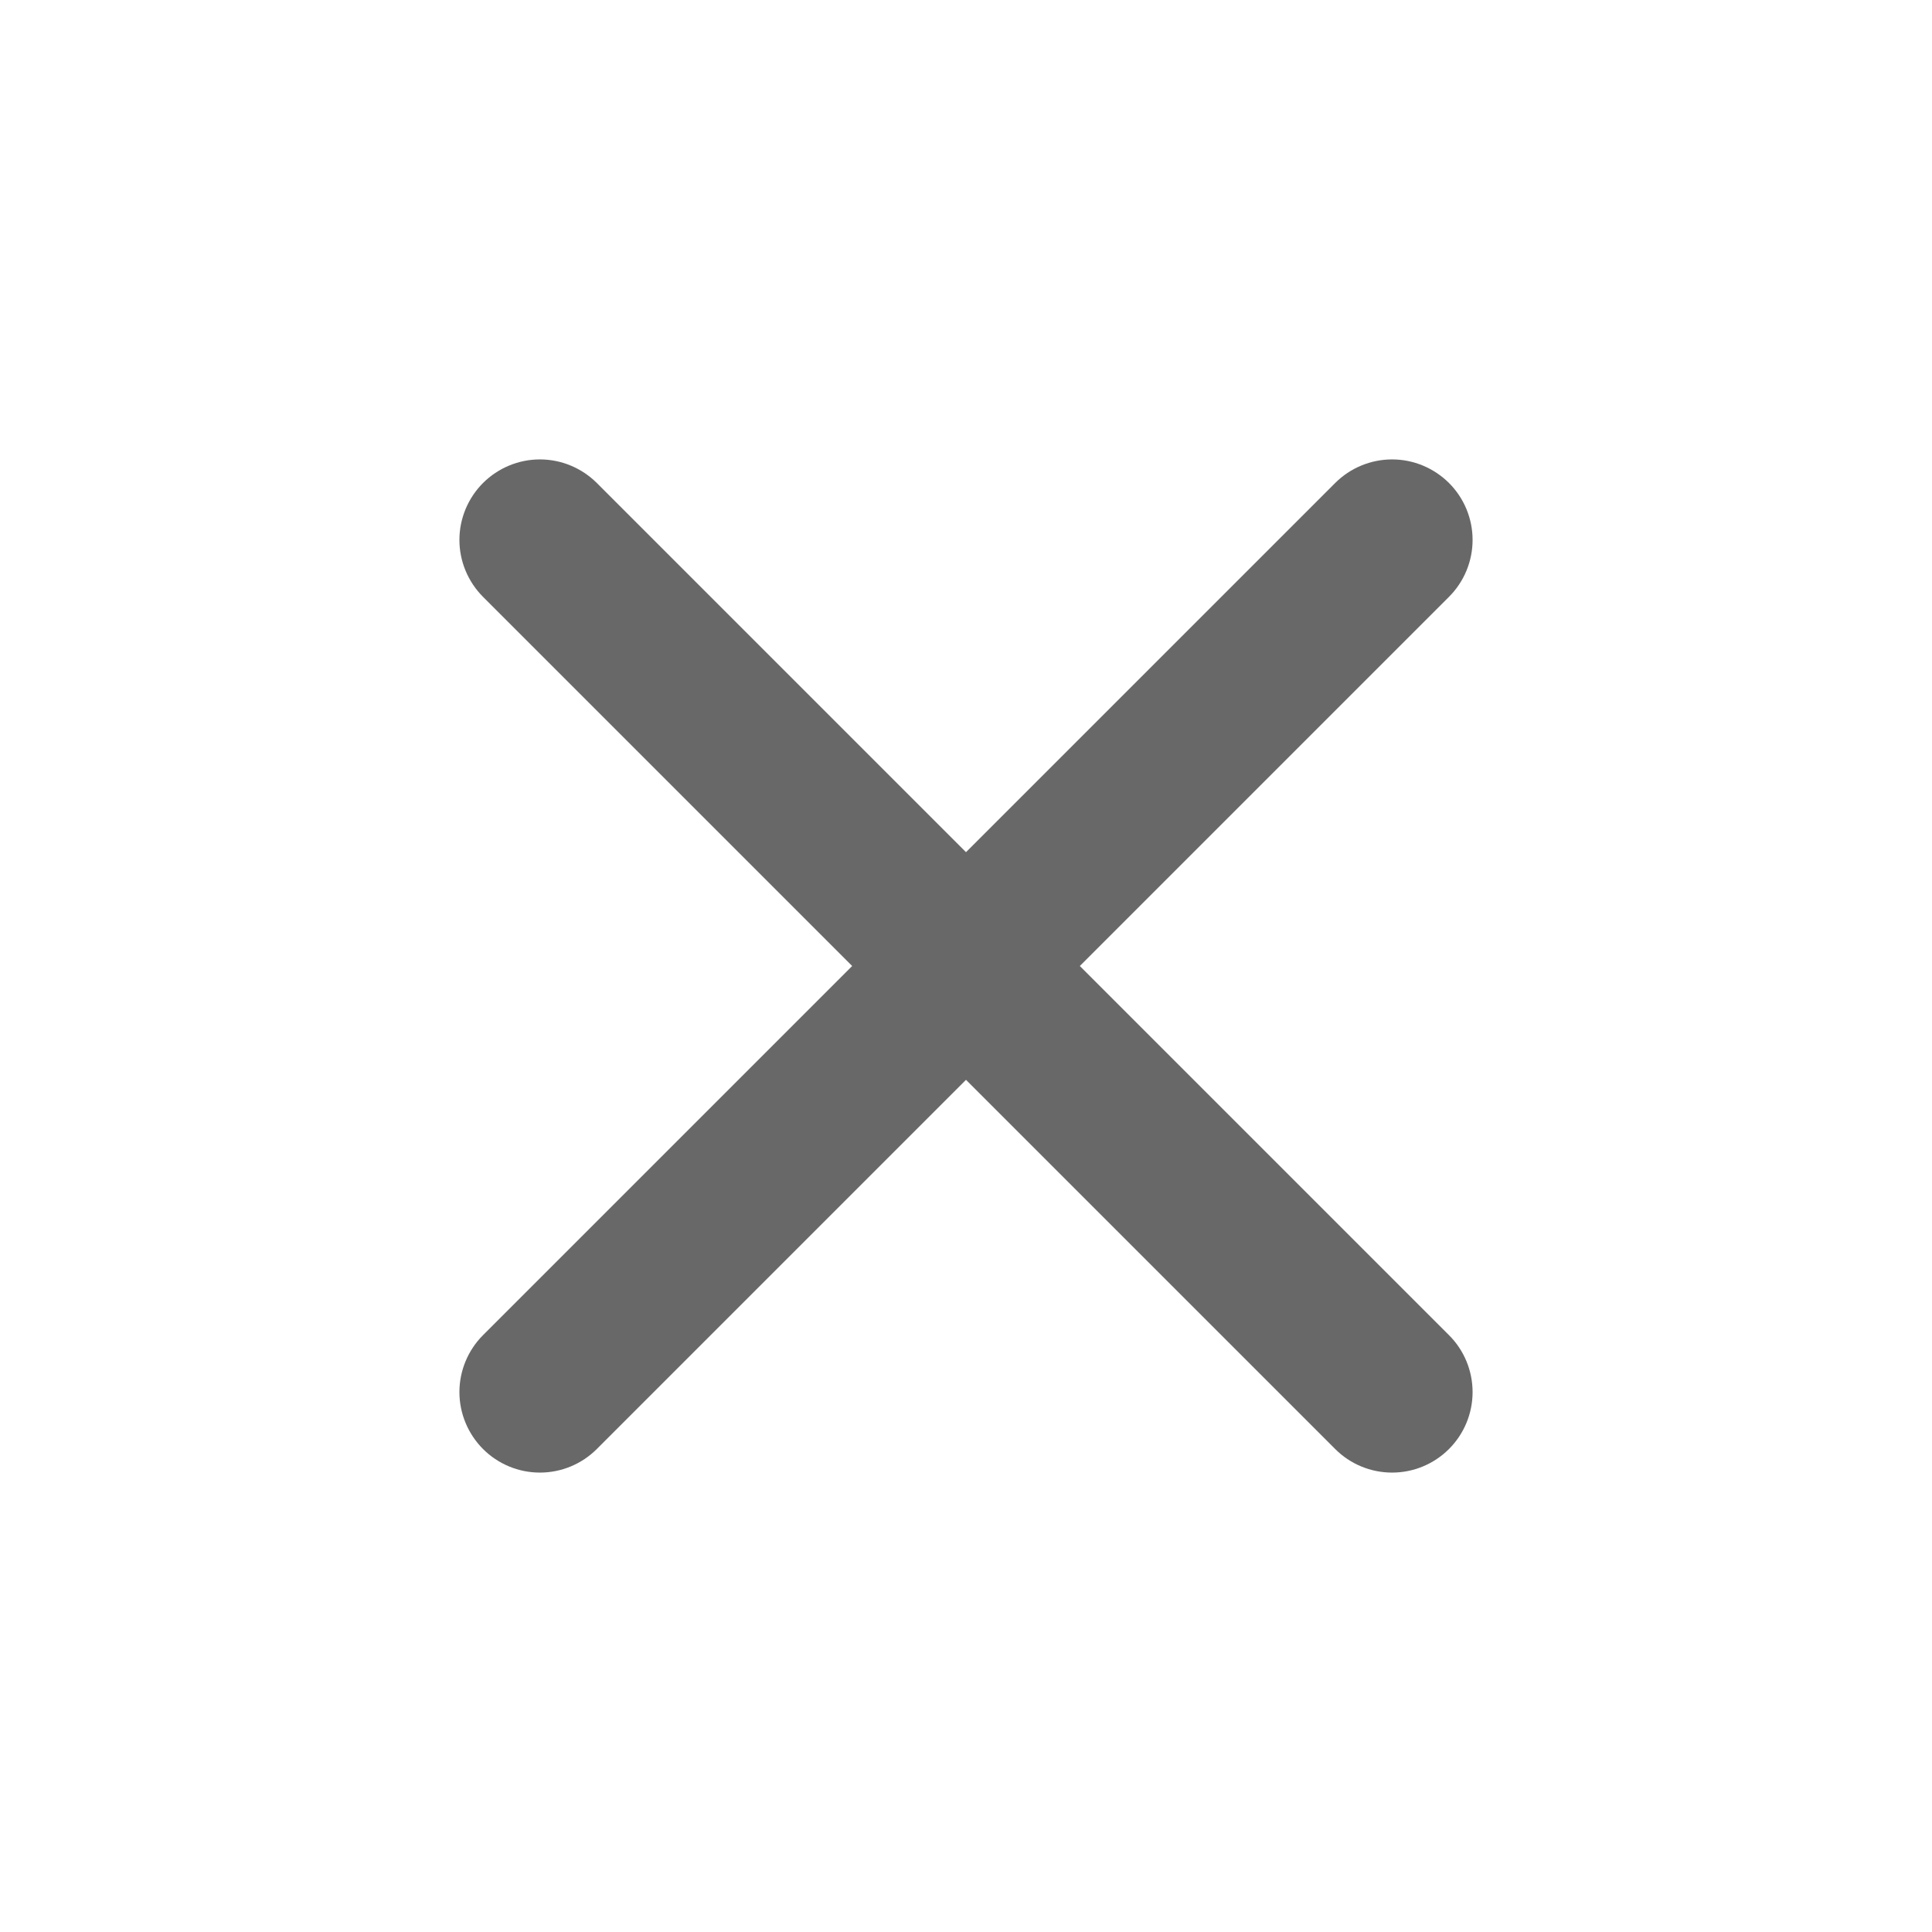
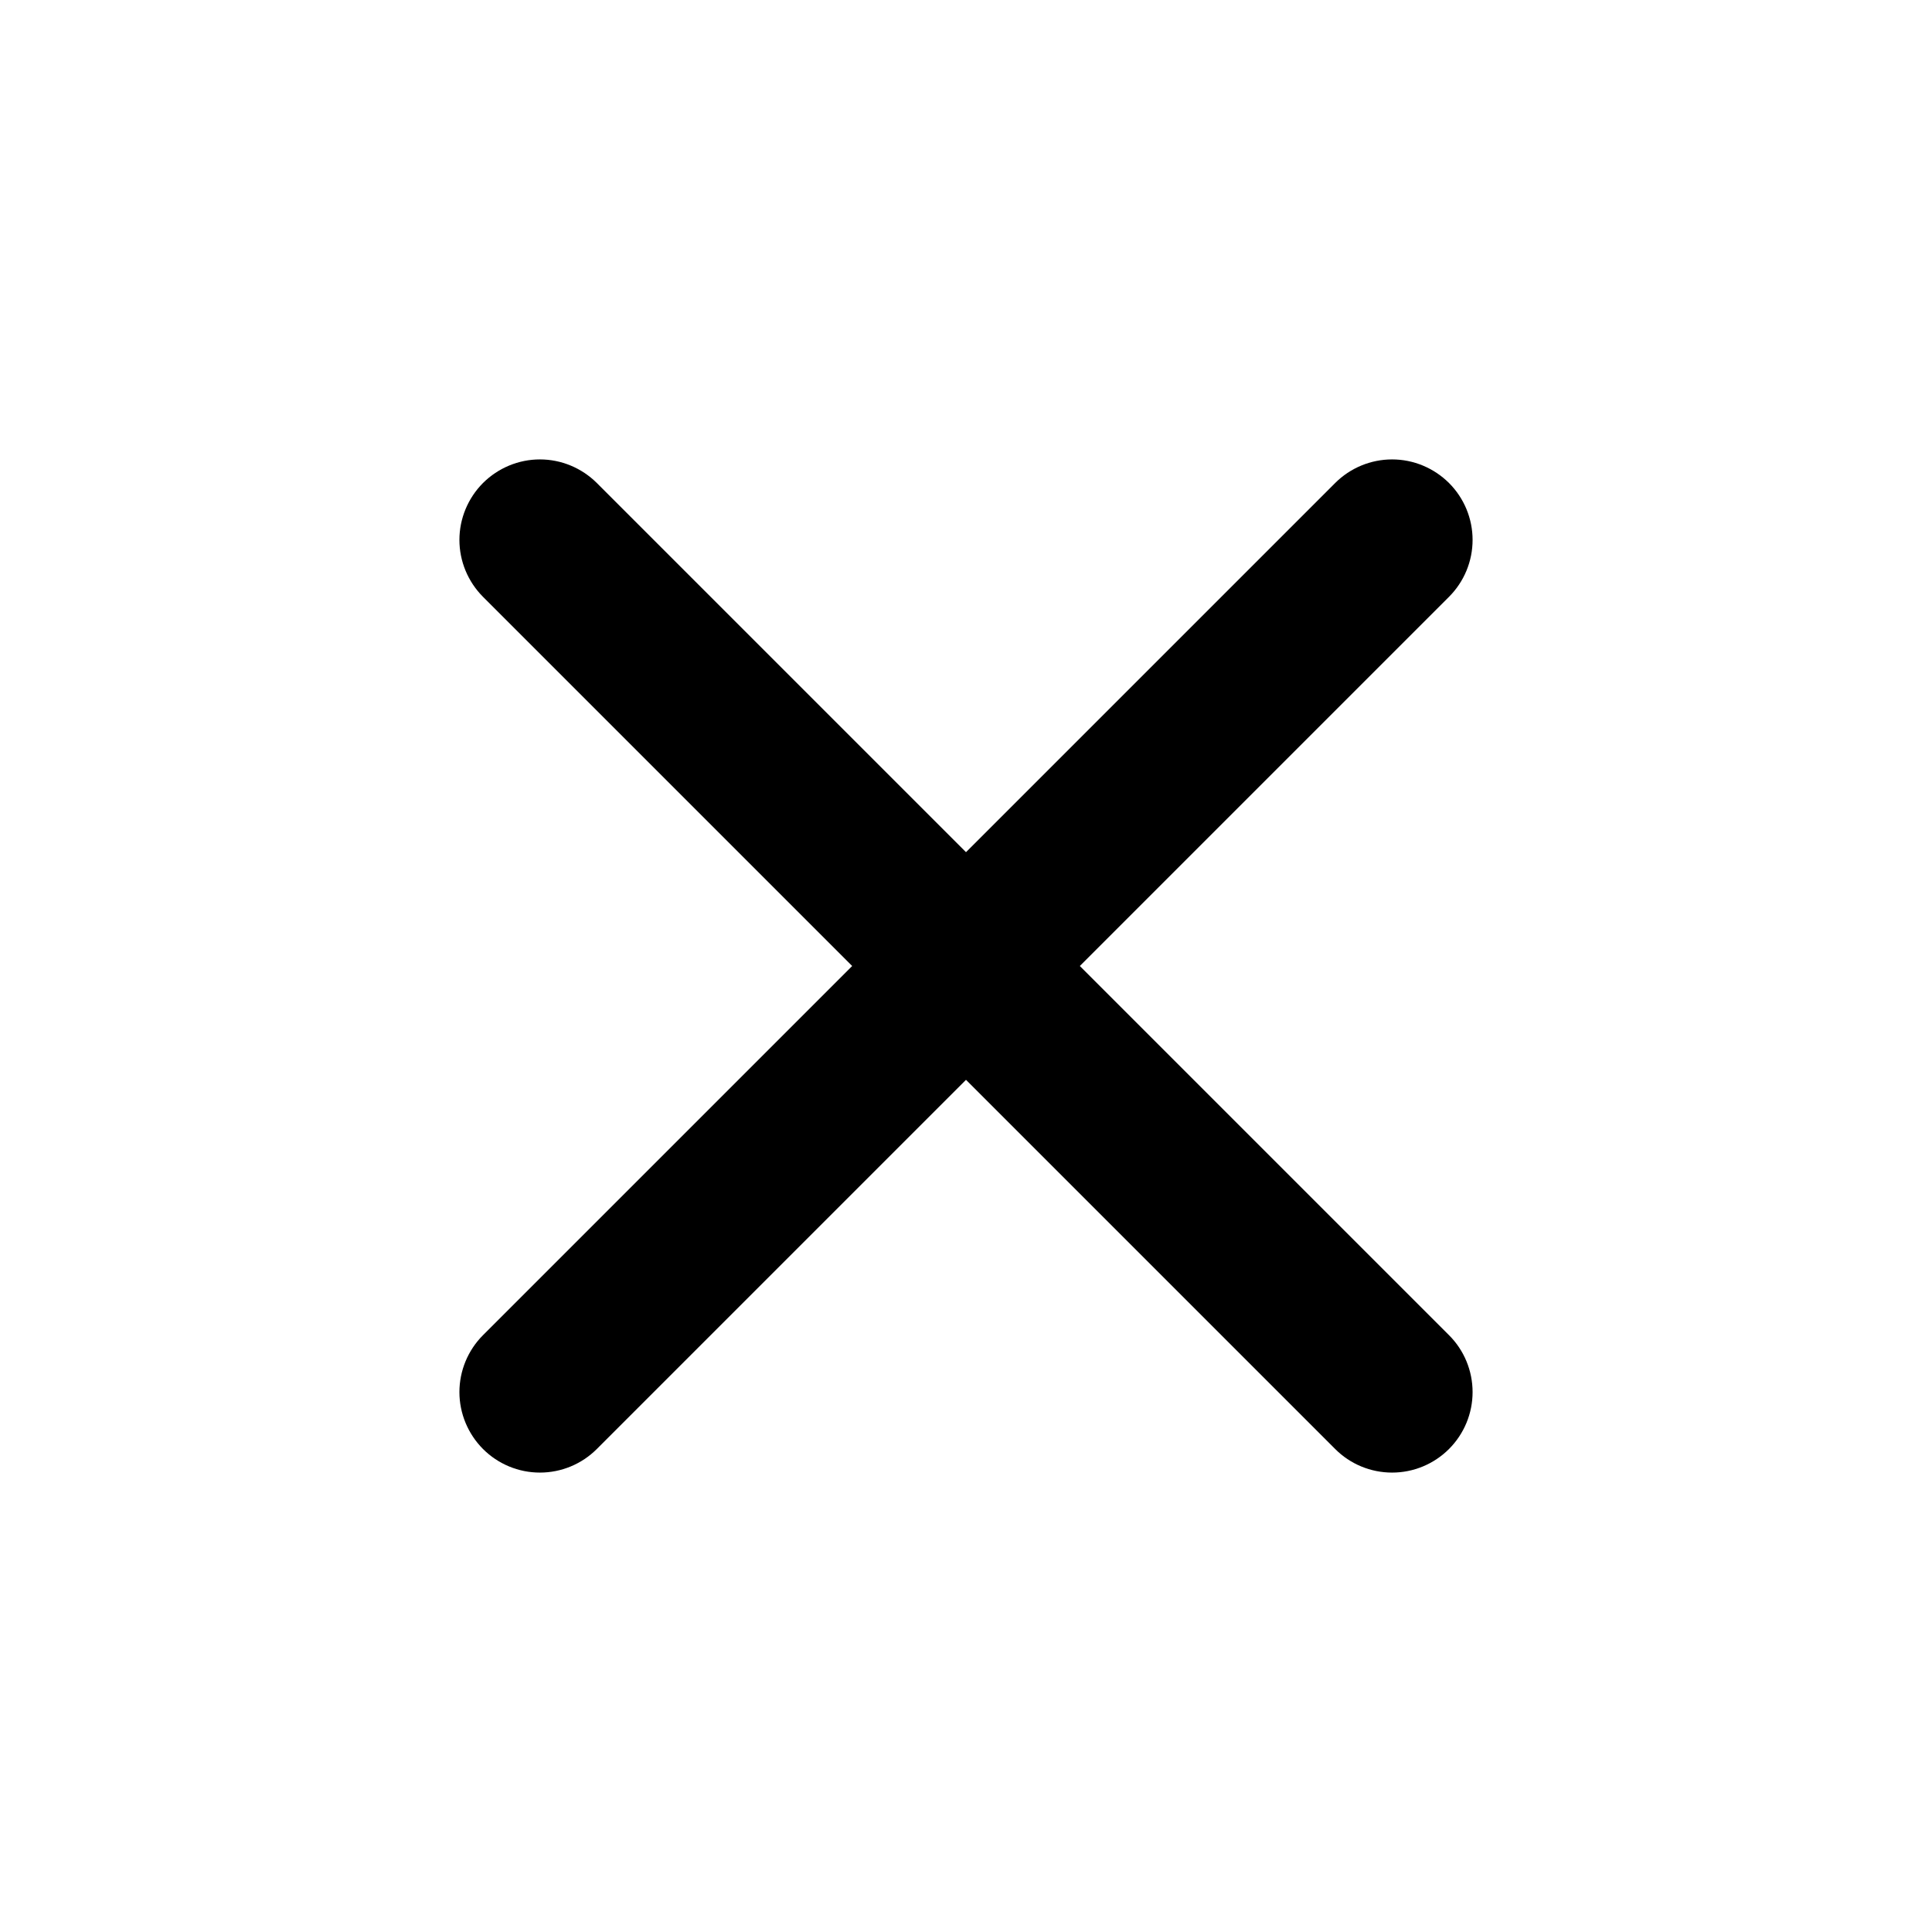
<svg xmlns="http://www.w3.org/2000/svg" width="24" height="24" viewBox="0 0 24 24" fill="none">
-   <path d="M18 6C17.812 5.813 17.558 5.707 17.293 5.707C17.028 5.707 16.773 5.813 16.586 6L12 10.586L7.414 6C7.226 5.813 6.972 5.707 6.707 5.707C6.442 5.707 6.188 5.813 6 6C5.813 6.188 5.707 6.442 5.707 6.707C5.707 6.972 5.813 7.226 6 7.414L10.586 12L6 16.586C5.813 16.773 5.707 17.028 5.707 17.293C5.707 17.558 5.813 17.812 6 18C6.188 18.188 6.442 18.293 6.707 18.293C6.972 18.293 7.226 18.188 7.414 18L12 13.414L16.586 18C16.773 18.188 17.028 18.293 17.293 18.293C17.558 18.293 17.812 18.188 18 18C18.188 17.812 18.293 17.558 18.293 17.293C18.293 17.028 18.188 16.773 18 16.586L13.414 12L18 7.414C18.188 7.226 18.293 6.972 18.293 6.707C18.293 6.442 18.188 6.188 18 6V6Z" fill="#686868" />
+   <path d="M18 6C17.812 5.813 17.558 5.707 17.293 5.707C17.028 5.707 16.773 5.813 16.586 6L12 10.586L7.414 6C7.226 5.813 6.972 5.707 6.707 5.707C6.442 5.707 6.188 5.813 6 6C5.813 6.188 5.707 6.442 5.707 6.707C5.707 6.972 5.813 7.226 6 7.414L10.586 12L6 16.586C5.813 16.773 5.707 17.028 5.707 17.293C5.707 17.558 5.813 17.812 6 18C6.188 18.188 6.442 18.293 6.707 18.293C6.972 18.293 7.226 18.188 7.414 18L12 13.414L16.586 18C16.773 18.188 17.028 18.293 17.293 18.293C17.558 18.293 17.812 18.188 18 18C18.188 17.812 18.293 17.558 18.293 17.293C18.293 17.028 18.188 16.773 18 16.586L13.414 12L18 7.414C18.188 7.226 18.293 6.972 18.293 6.707C18.293 6.442 18.188 6.188 18 6V6Z" fill="#000" />
</svg>
